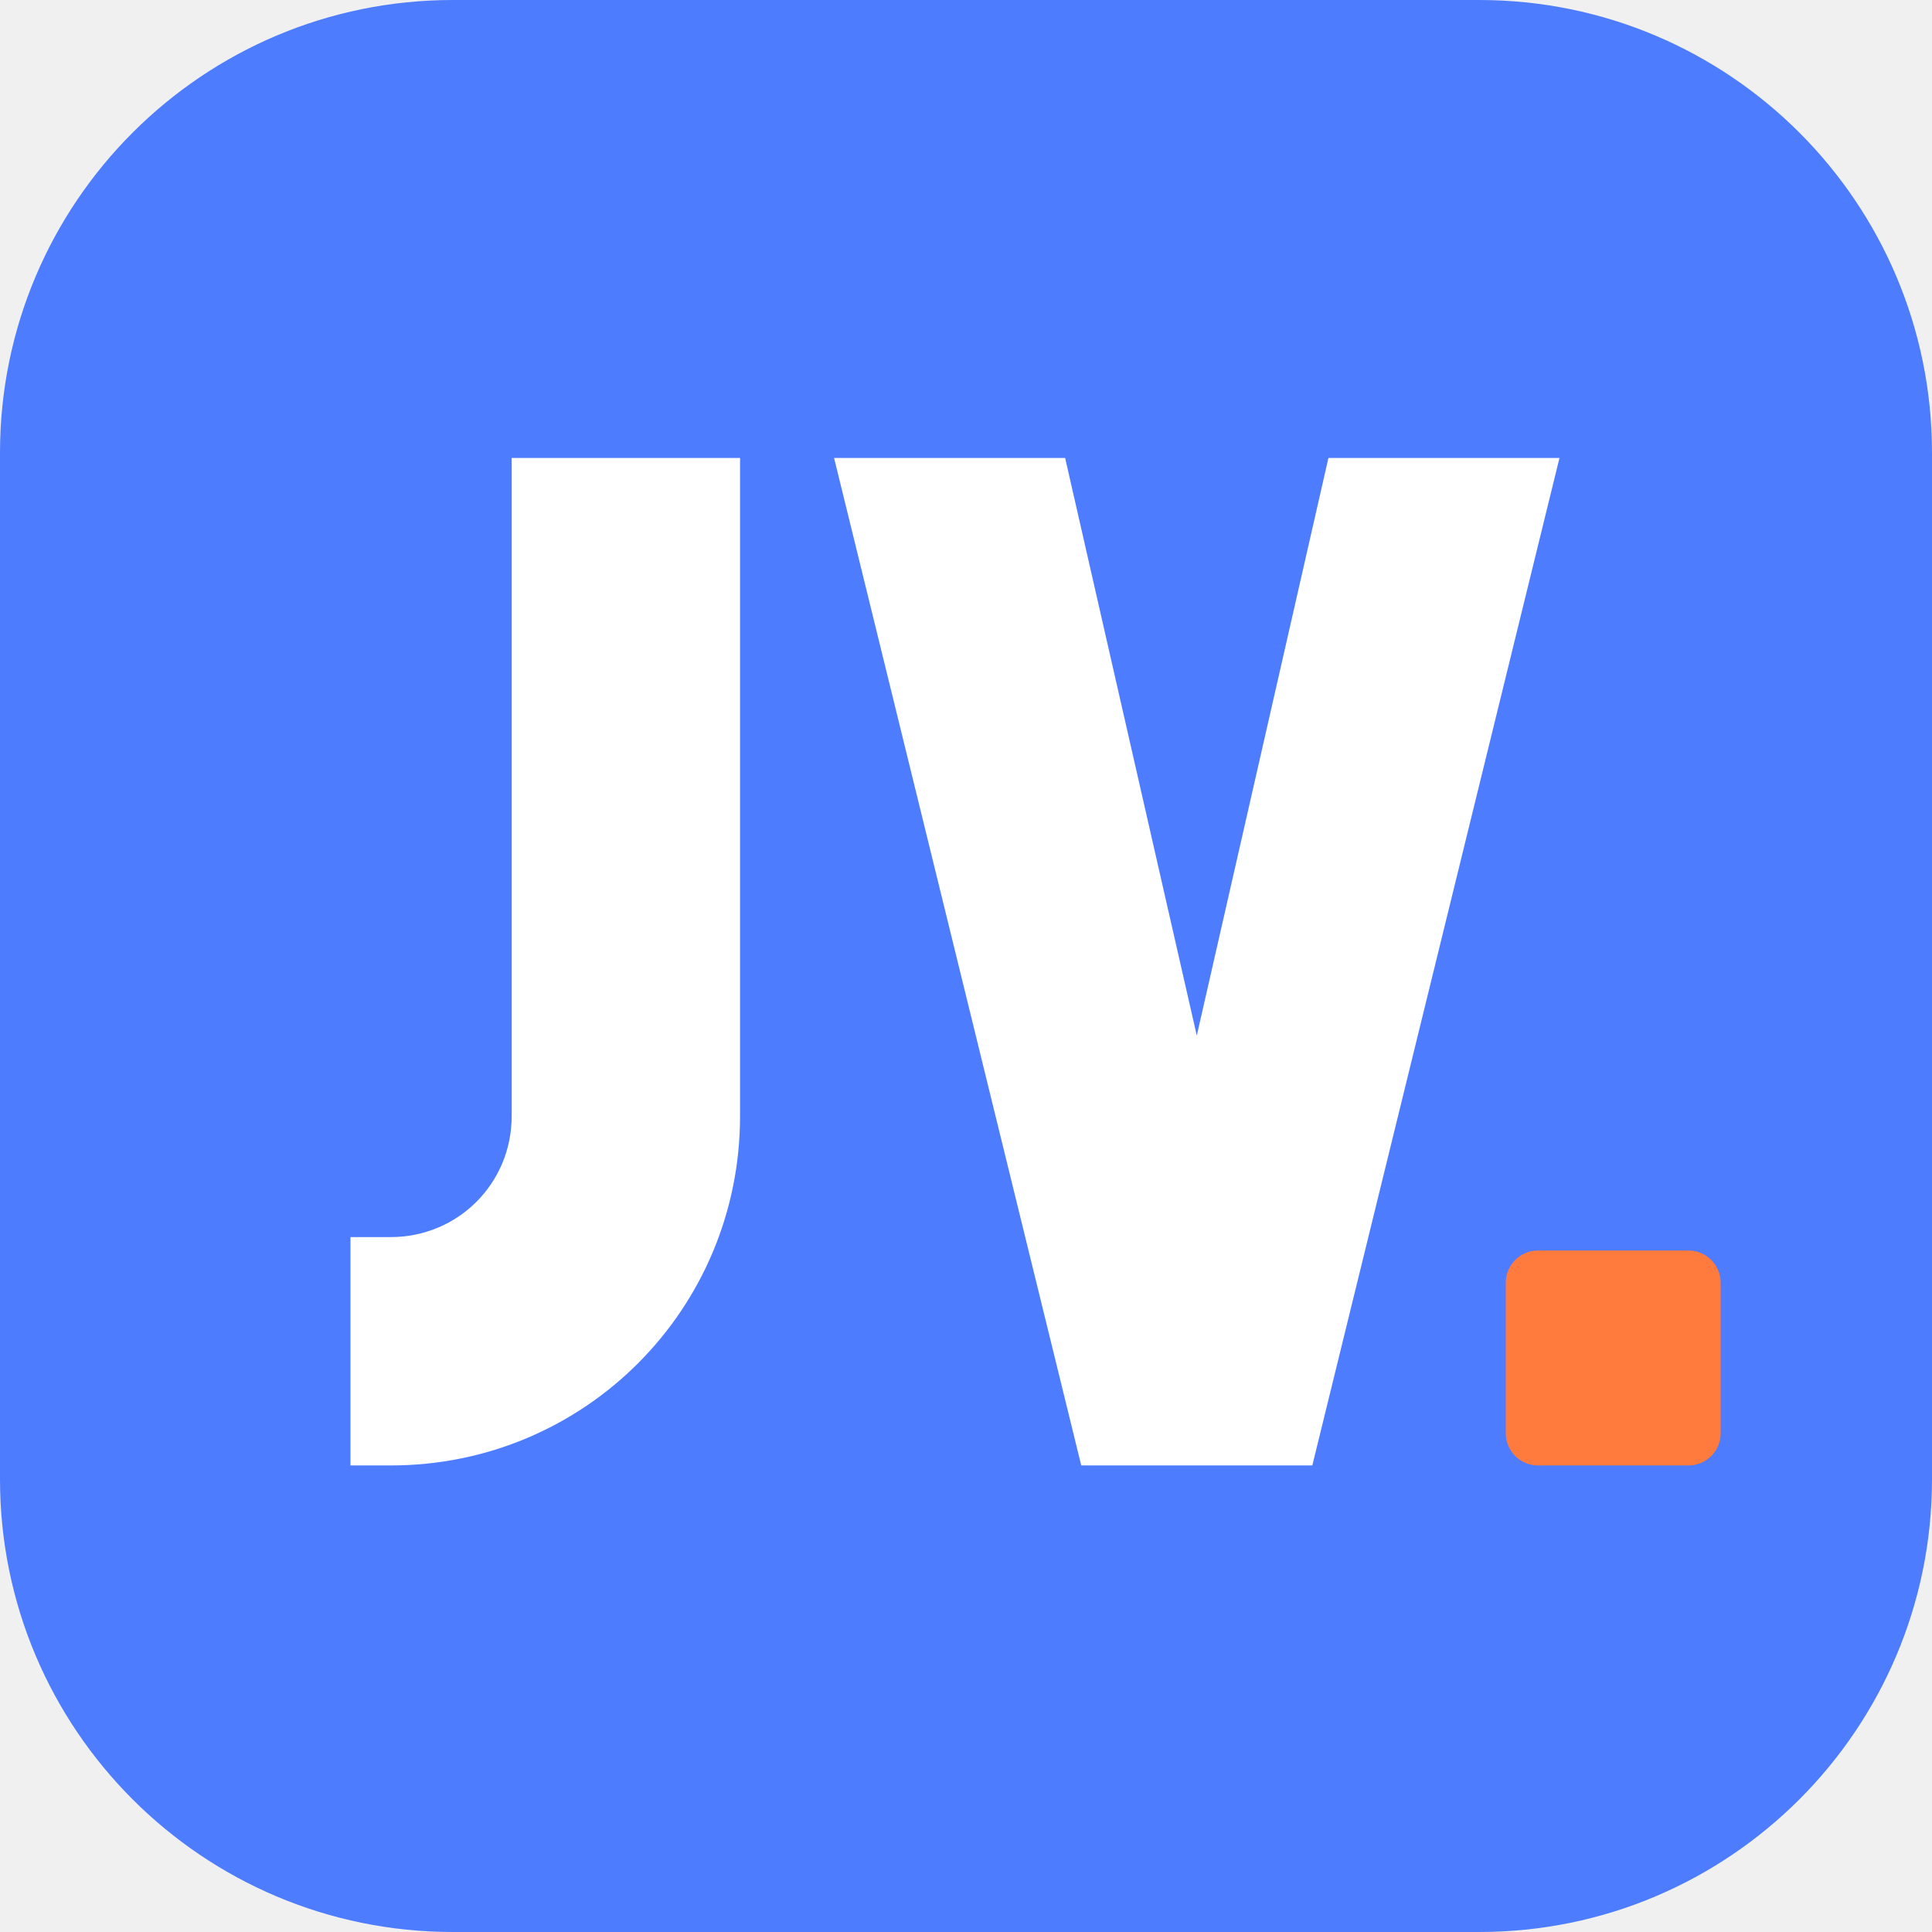
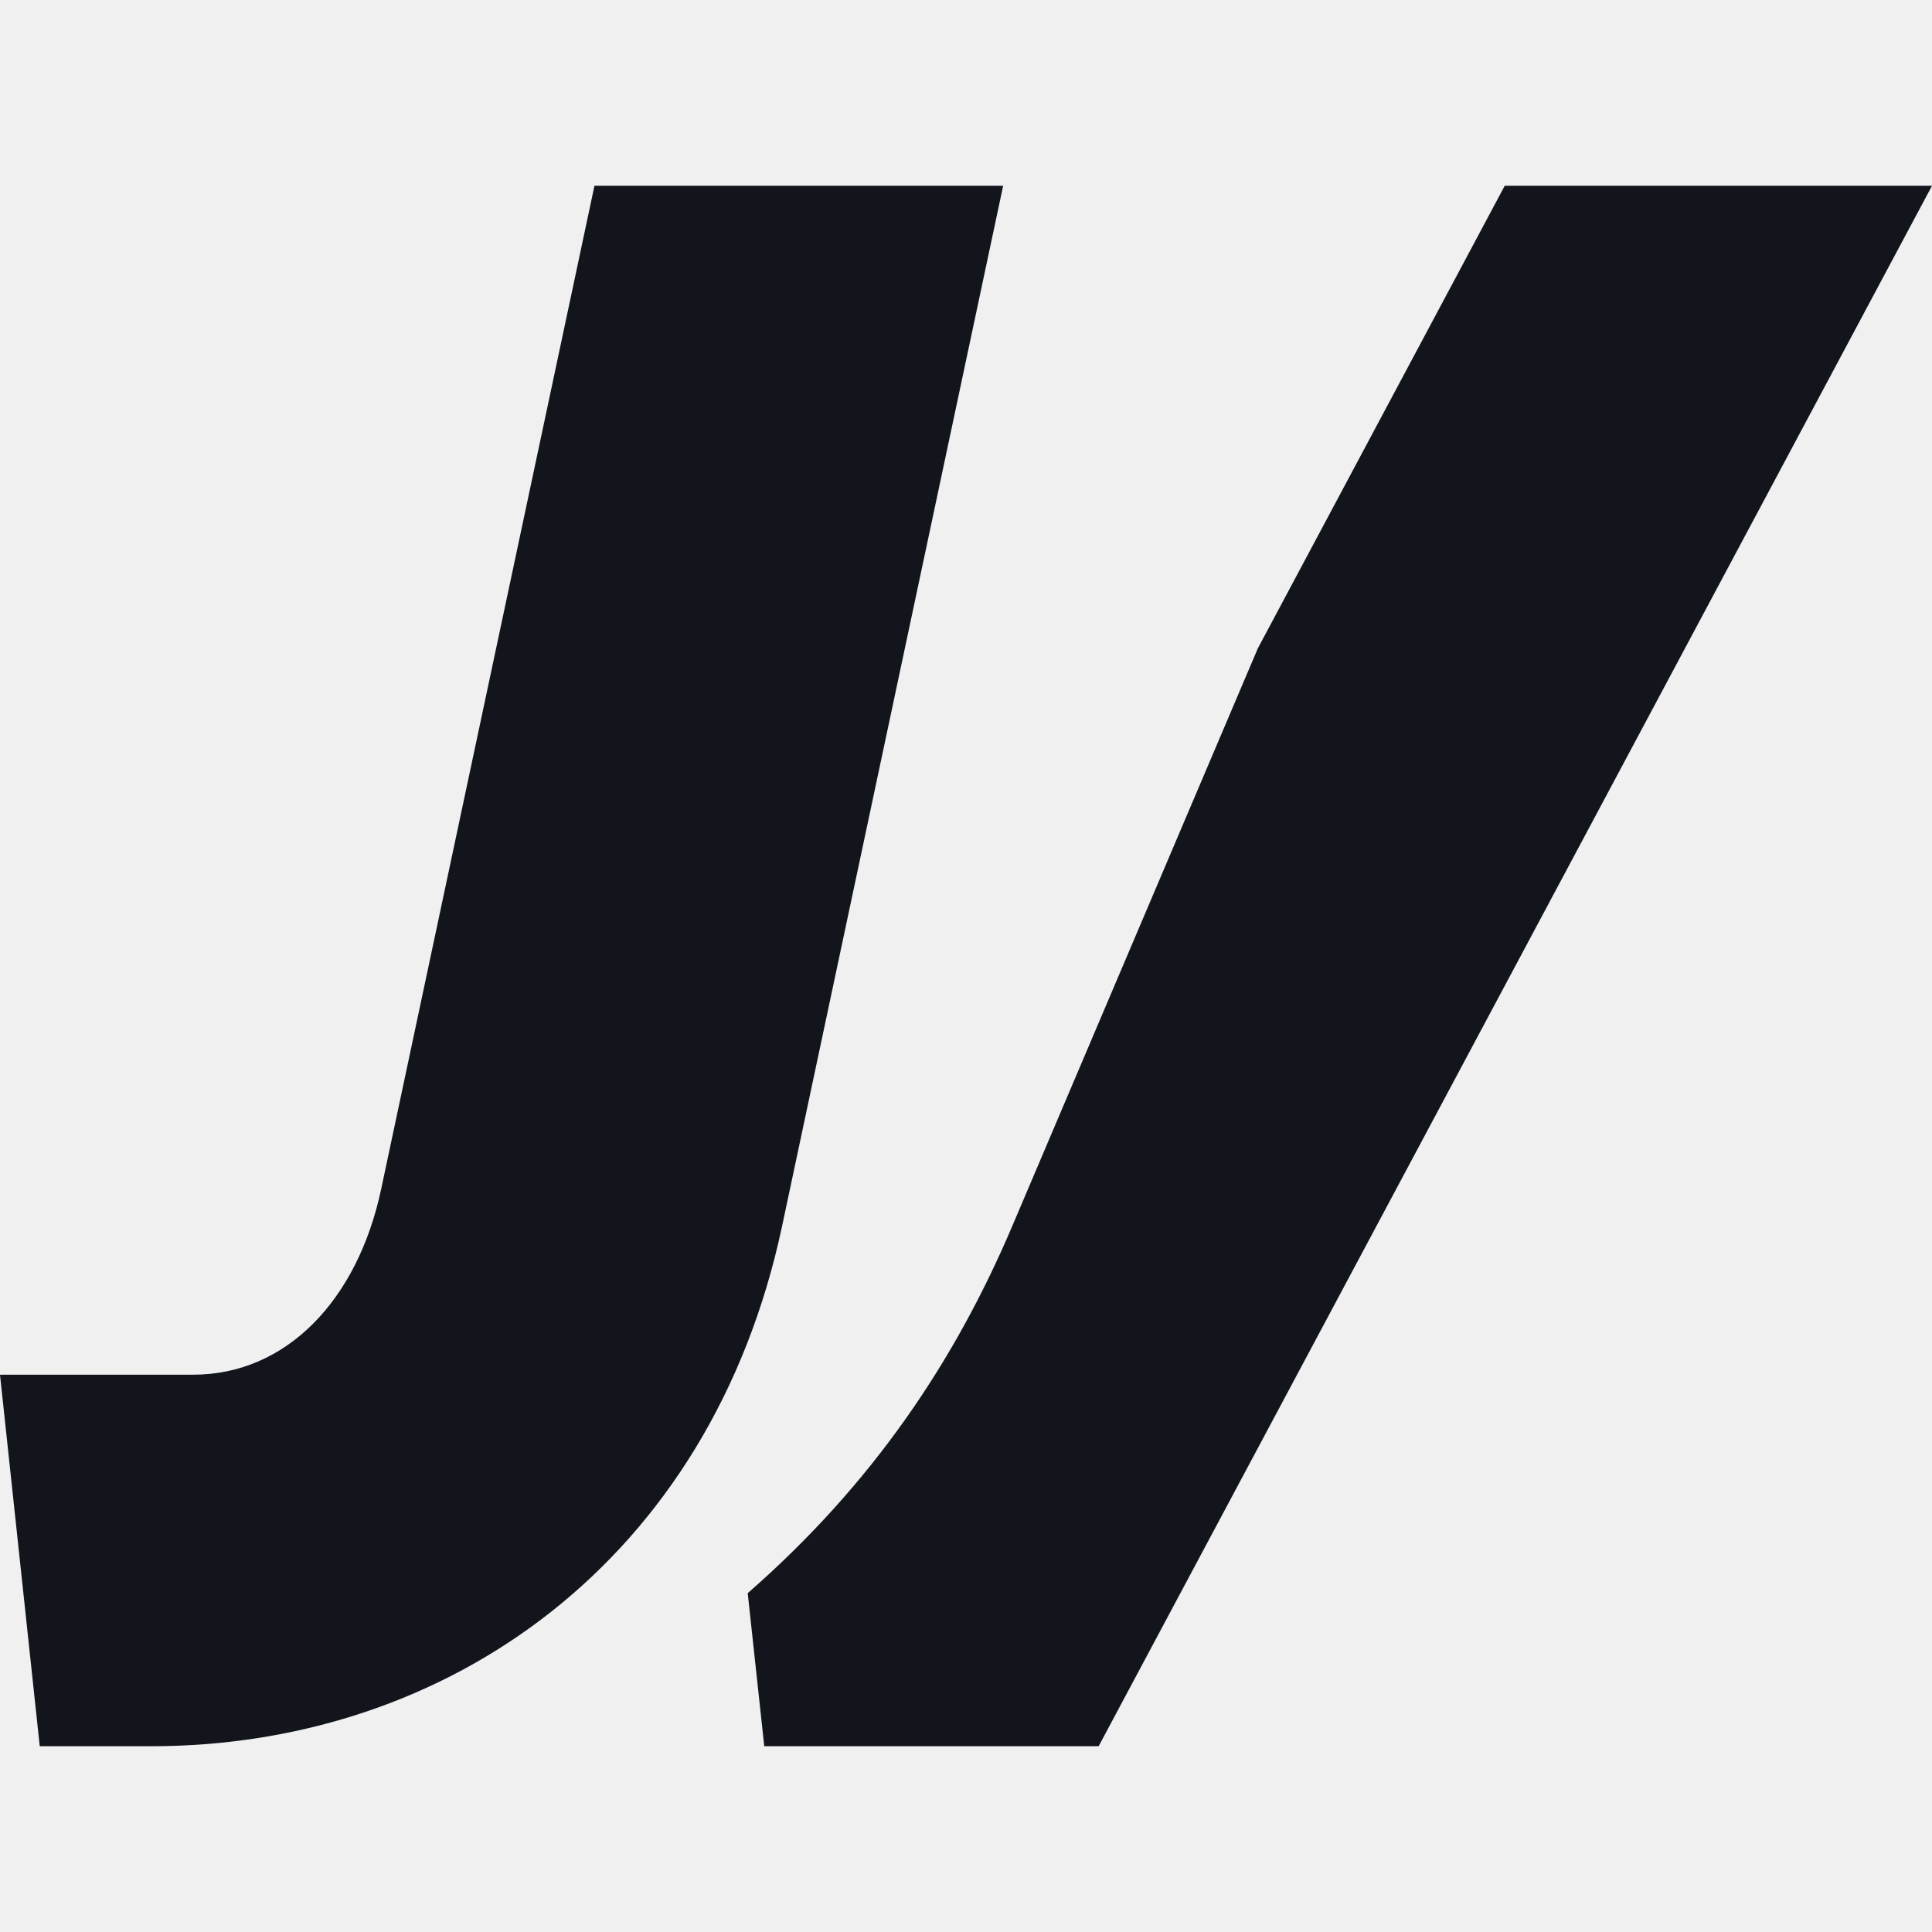
- <svg xmlns="http://www.w3.org/2000/svg" viewBox="0 0 64 64" role="img" aria-label="João Vaz">
-   <rect width="64" height="64" rx="15" fill="#4d7cff" />
-   <g transform="translate(3.6 3.6) scale(.89)">
-     <g fill="#fff">
-       <path d="M15 13h8.5v24.5c0 7.2-5.8 13-13 13H9v-8.5h1.5c2.5 0 4.5-2 4.5-4.5z" />
-       <path d="M27 13h8.6l4.9 21.5 4.9-21.5H54l-9.2 37.5h-8.6z" />
-     </g>
-     <rect x="52" y="42.5" width="8" height="8" rx="1.2" fill="#ff7a3d" />
-   </g>
+ <svg xmlns="http://www.w3.org/2000/svg" viewBox="8.3 -2 104 104" role="img" aria-label="João Vaz">
+   <style>path{fill:#12151c}@media (prefers-color-scheme:dark){path{fill:#f3f4f7}}</style>
+   <path d="M40.3 8L62.3 8L50.4 64C46.57 82 32.44 92 16.44 92L10.44 92L8.3 72L18.7 72C23.7 72 27.55 68 28.82 62ZM89.3 8L112.3 8L67.44 92L49.44 92L48.55 83.76C55.29 77.87 59.71 71.25 62.79 64L76.01 32.9Z" />
</svg>
